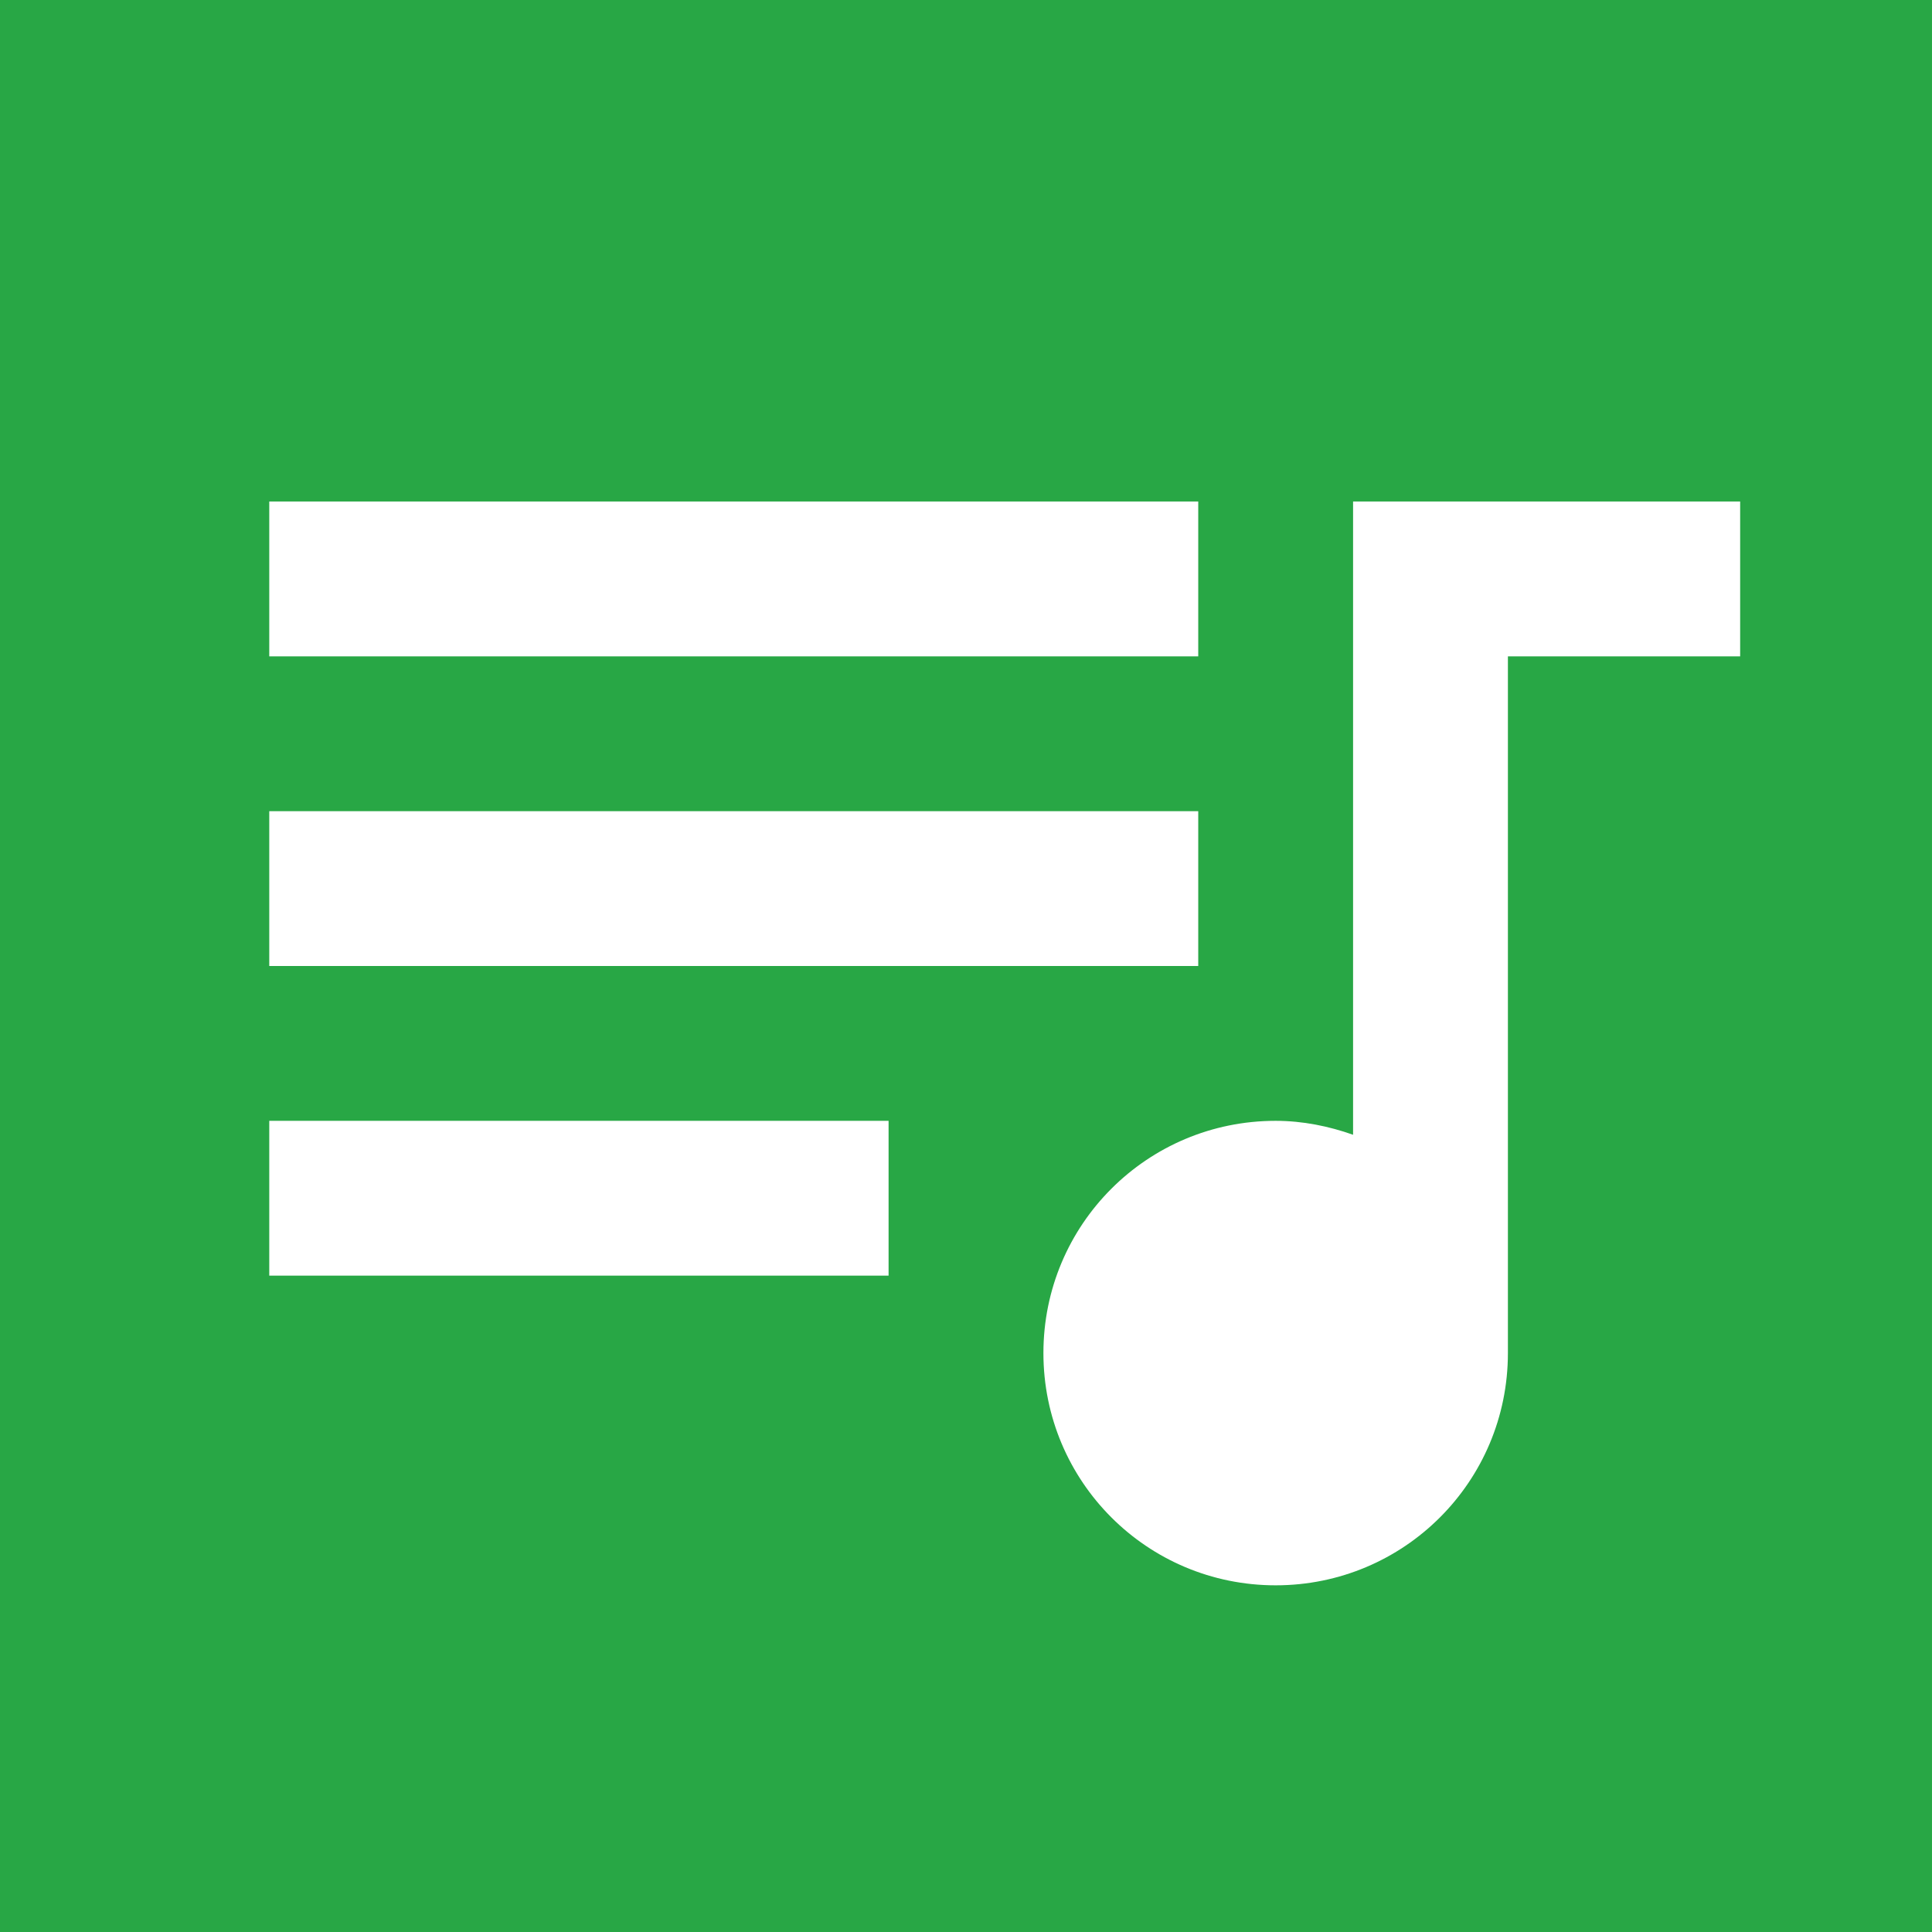
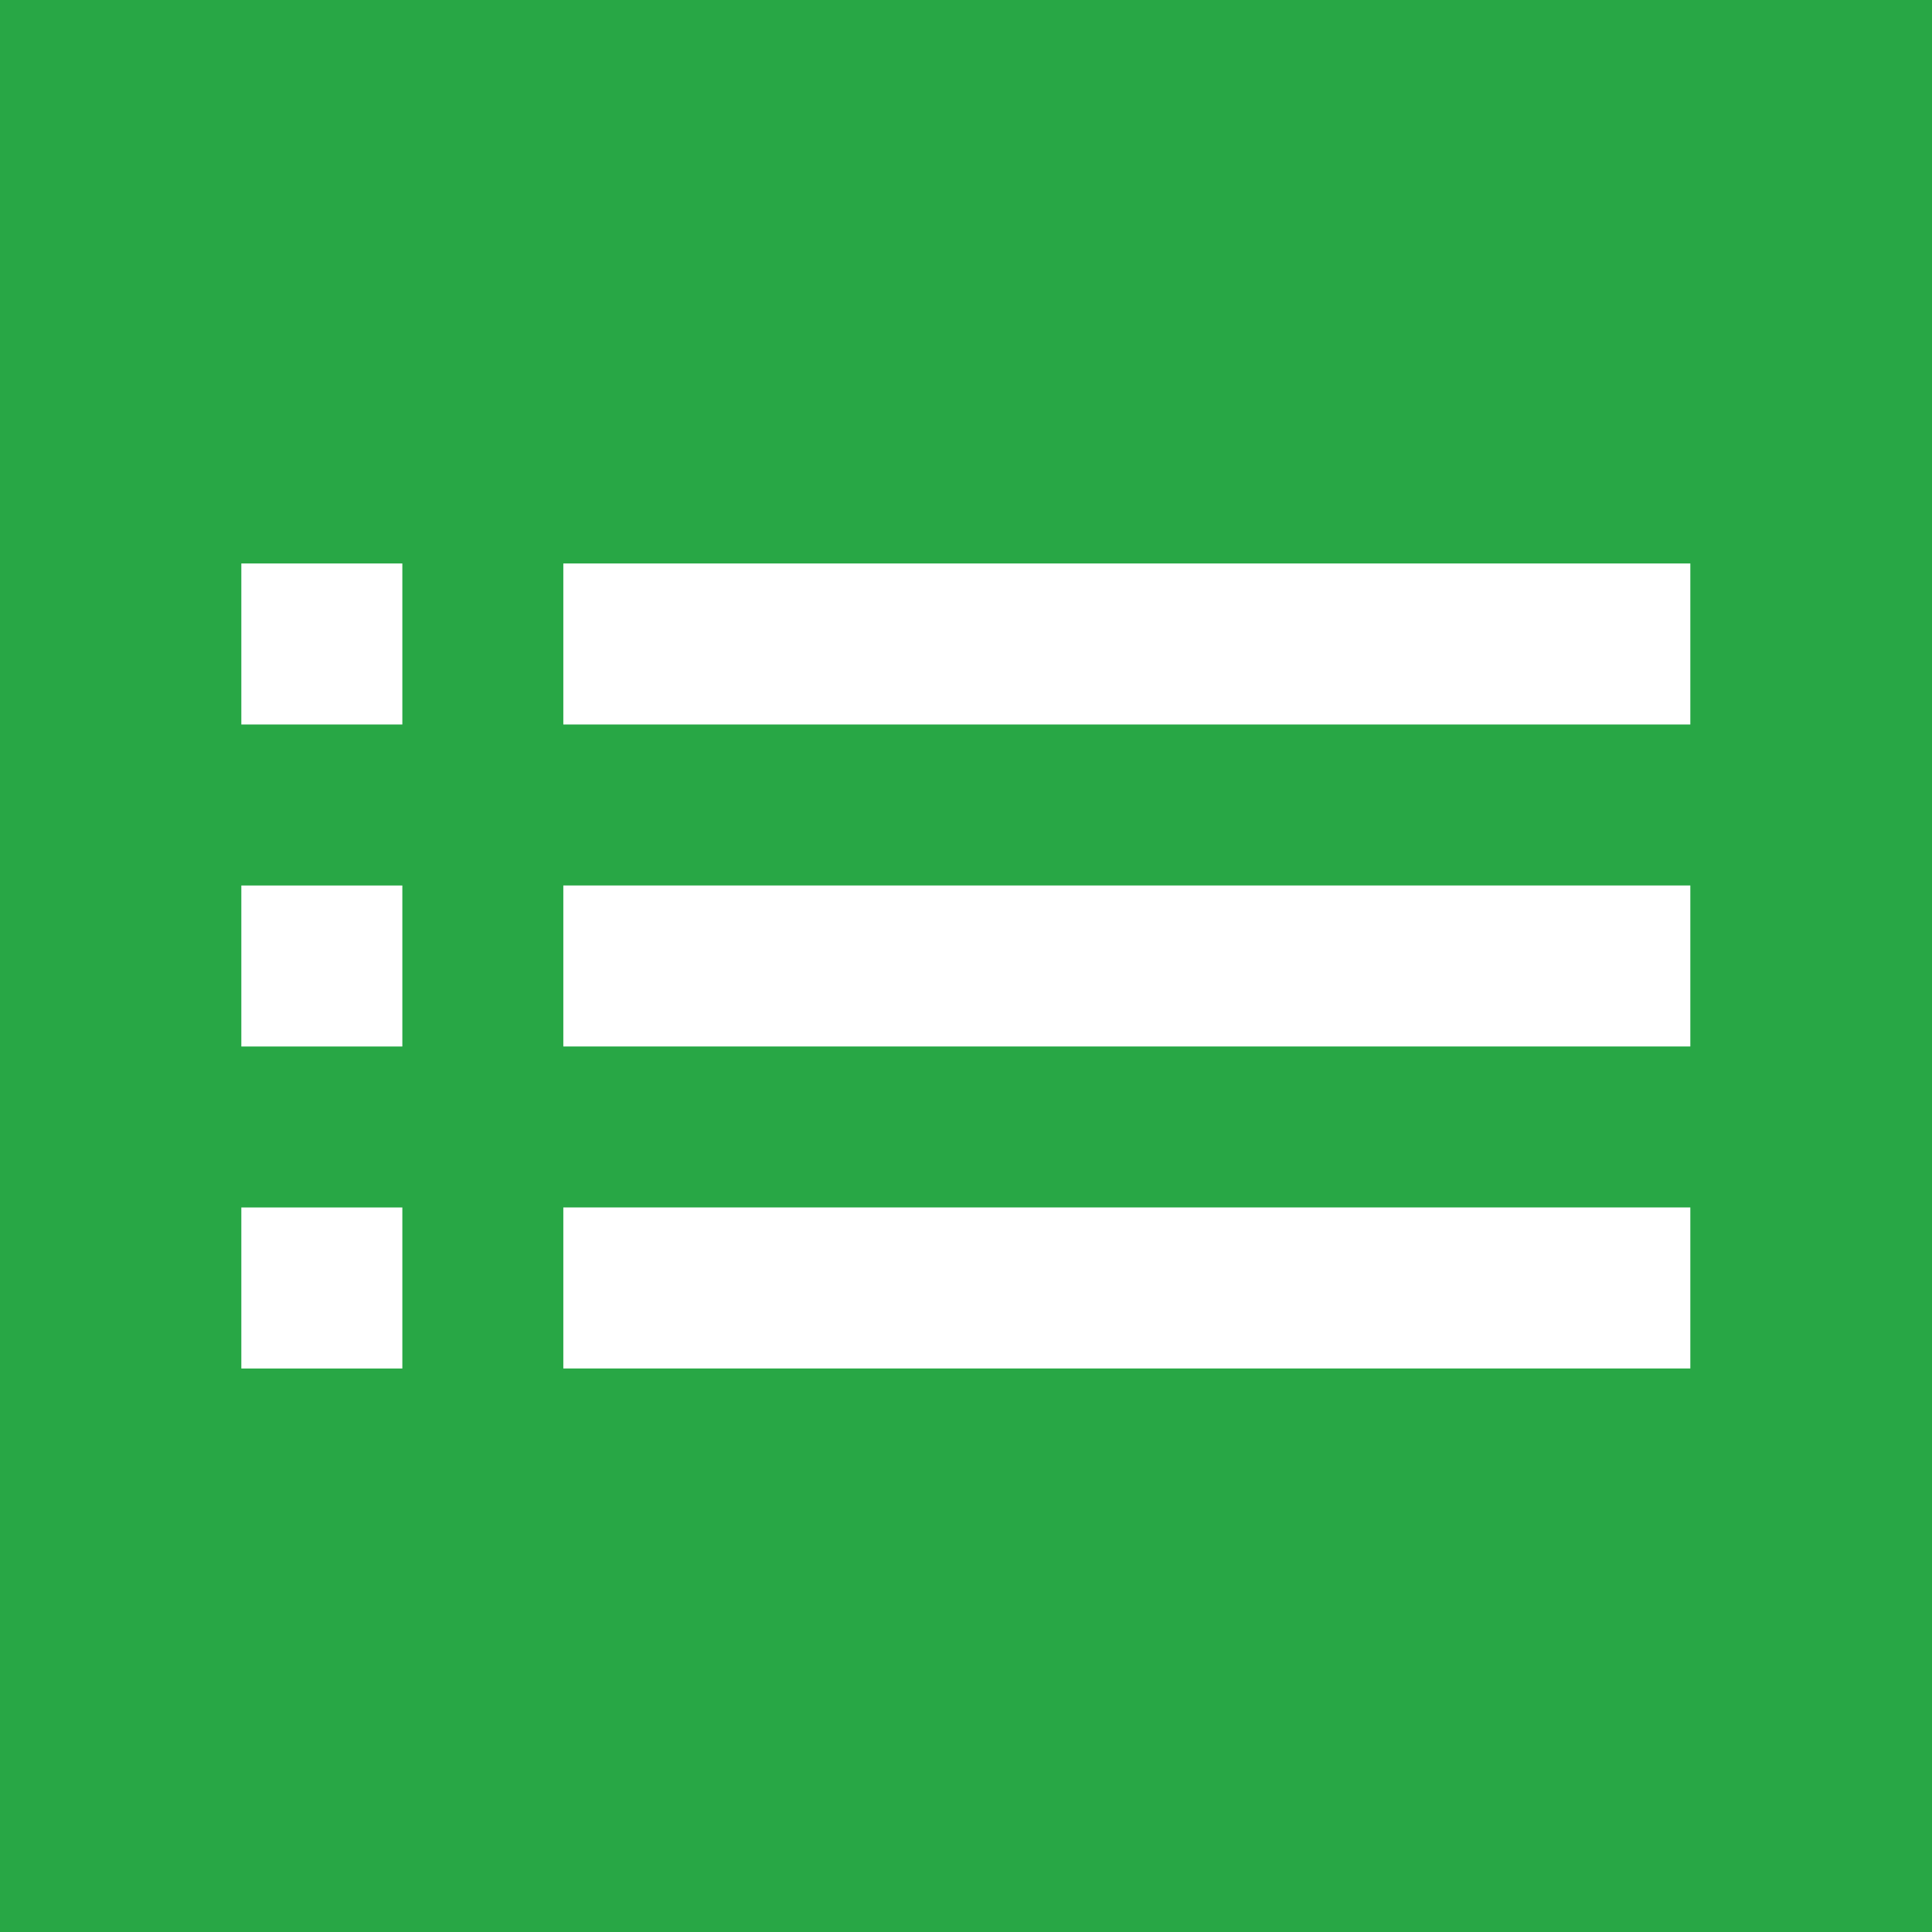
- <svg xmlns="http://www.w3.org/2000/svg" width="63.5mm" height="63.5mm" viewBox="0 0 63.5 63.5" version="1.1" id="svg8" xml:space="preserve">
-   <defs id="defs2" />
-   <g id="layer1" transform="translate(164.0417,-71.72619)">
-     <rect style="opacity:1;fill:#28a745;fill-opacity:1;fill-rule:nonzero;stroke:none;stroke-width:2.646;stroke-linecap:butt;stroke-linejoin:miter;stroke-miterlimit:4;stroke-dasharray:none;stroke-dashoffset:0;stroke-opacity:1" id="rect815" width="63.5" height="63.5" x="-164.042" y="71.726" />
-     <g id="g215" style="fill:#000000;stroke-width:0.104" transform="matrix(2.544442,0,0,2.544442,-162.825,72.94288)">
-       <rect fill="none" height="24" width="24" id="rect213" x="0" y="0" style="stroke-width:0.011" />
-     </g>
-     <g id="g219" style="fill:#ffffff;stroke-width:0.104" transform="matrix(2.544442,0,0,2.544442,-162.825,72.94288)">
-       <path d="M 15,6 H 3 v 2 h 12 z m 0,4 H 3 v 2 H 15 Z M 3,16 h 8 V 14 H 3 Z M 17,6 v 8.18 C 16.69,14.07 16.35,14 16,14 c -1.66,0 -3,1.34 -3,3 0,1.66 1.34,3 3,3 1.66,0 3,-1.34 3,-3 V 8 h 3 V 6 Z" id="path217" style="stroke-width:0.104;fill:#ffffff" />
+ <svg xmlns="http://www.w3.org/2000/svg" width="63.5mm" height="63.5mm" version="1.1" viewBox="0 0 63.5 63.5">
+   <g transform="translate(164.04 -71.726)">
+     <rect x="-164.04" y="71.726" width="63.5" height="63.5" fill="#28a745" />
+     <g transform="translate(54.822 13.213)">
+       <path d="m-210.93 92.909h5.292v-5.292h-5.292zm0 10.583h5.292v-5.292h-5.292zm0-21.167h5.292v-5.292h-5.292zm10.583 10.583h37.042v-5.292h-37.042zm0 10.583h37.042v-5.292h-37.042zm0-26.458v5.292h37.042v-5.292z" fill="#fff" stroke-width=".265" />
    </g>
  </g>
</svg>
